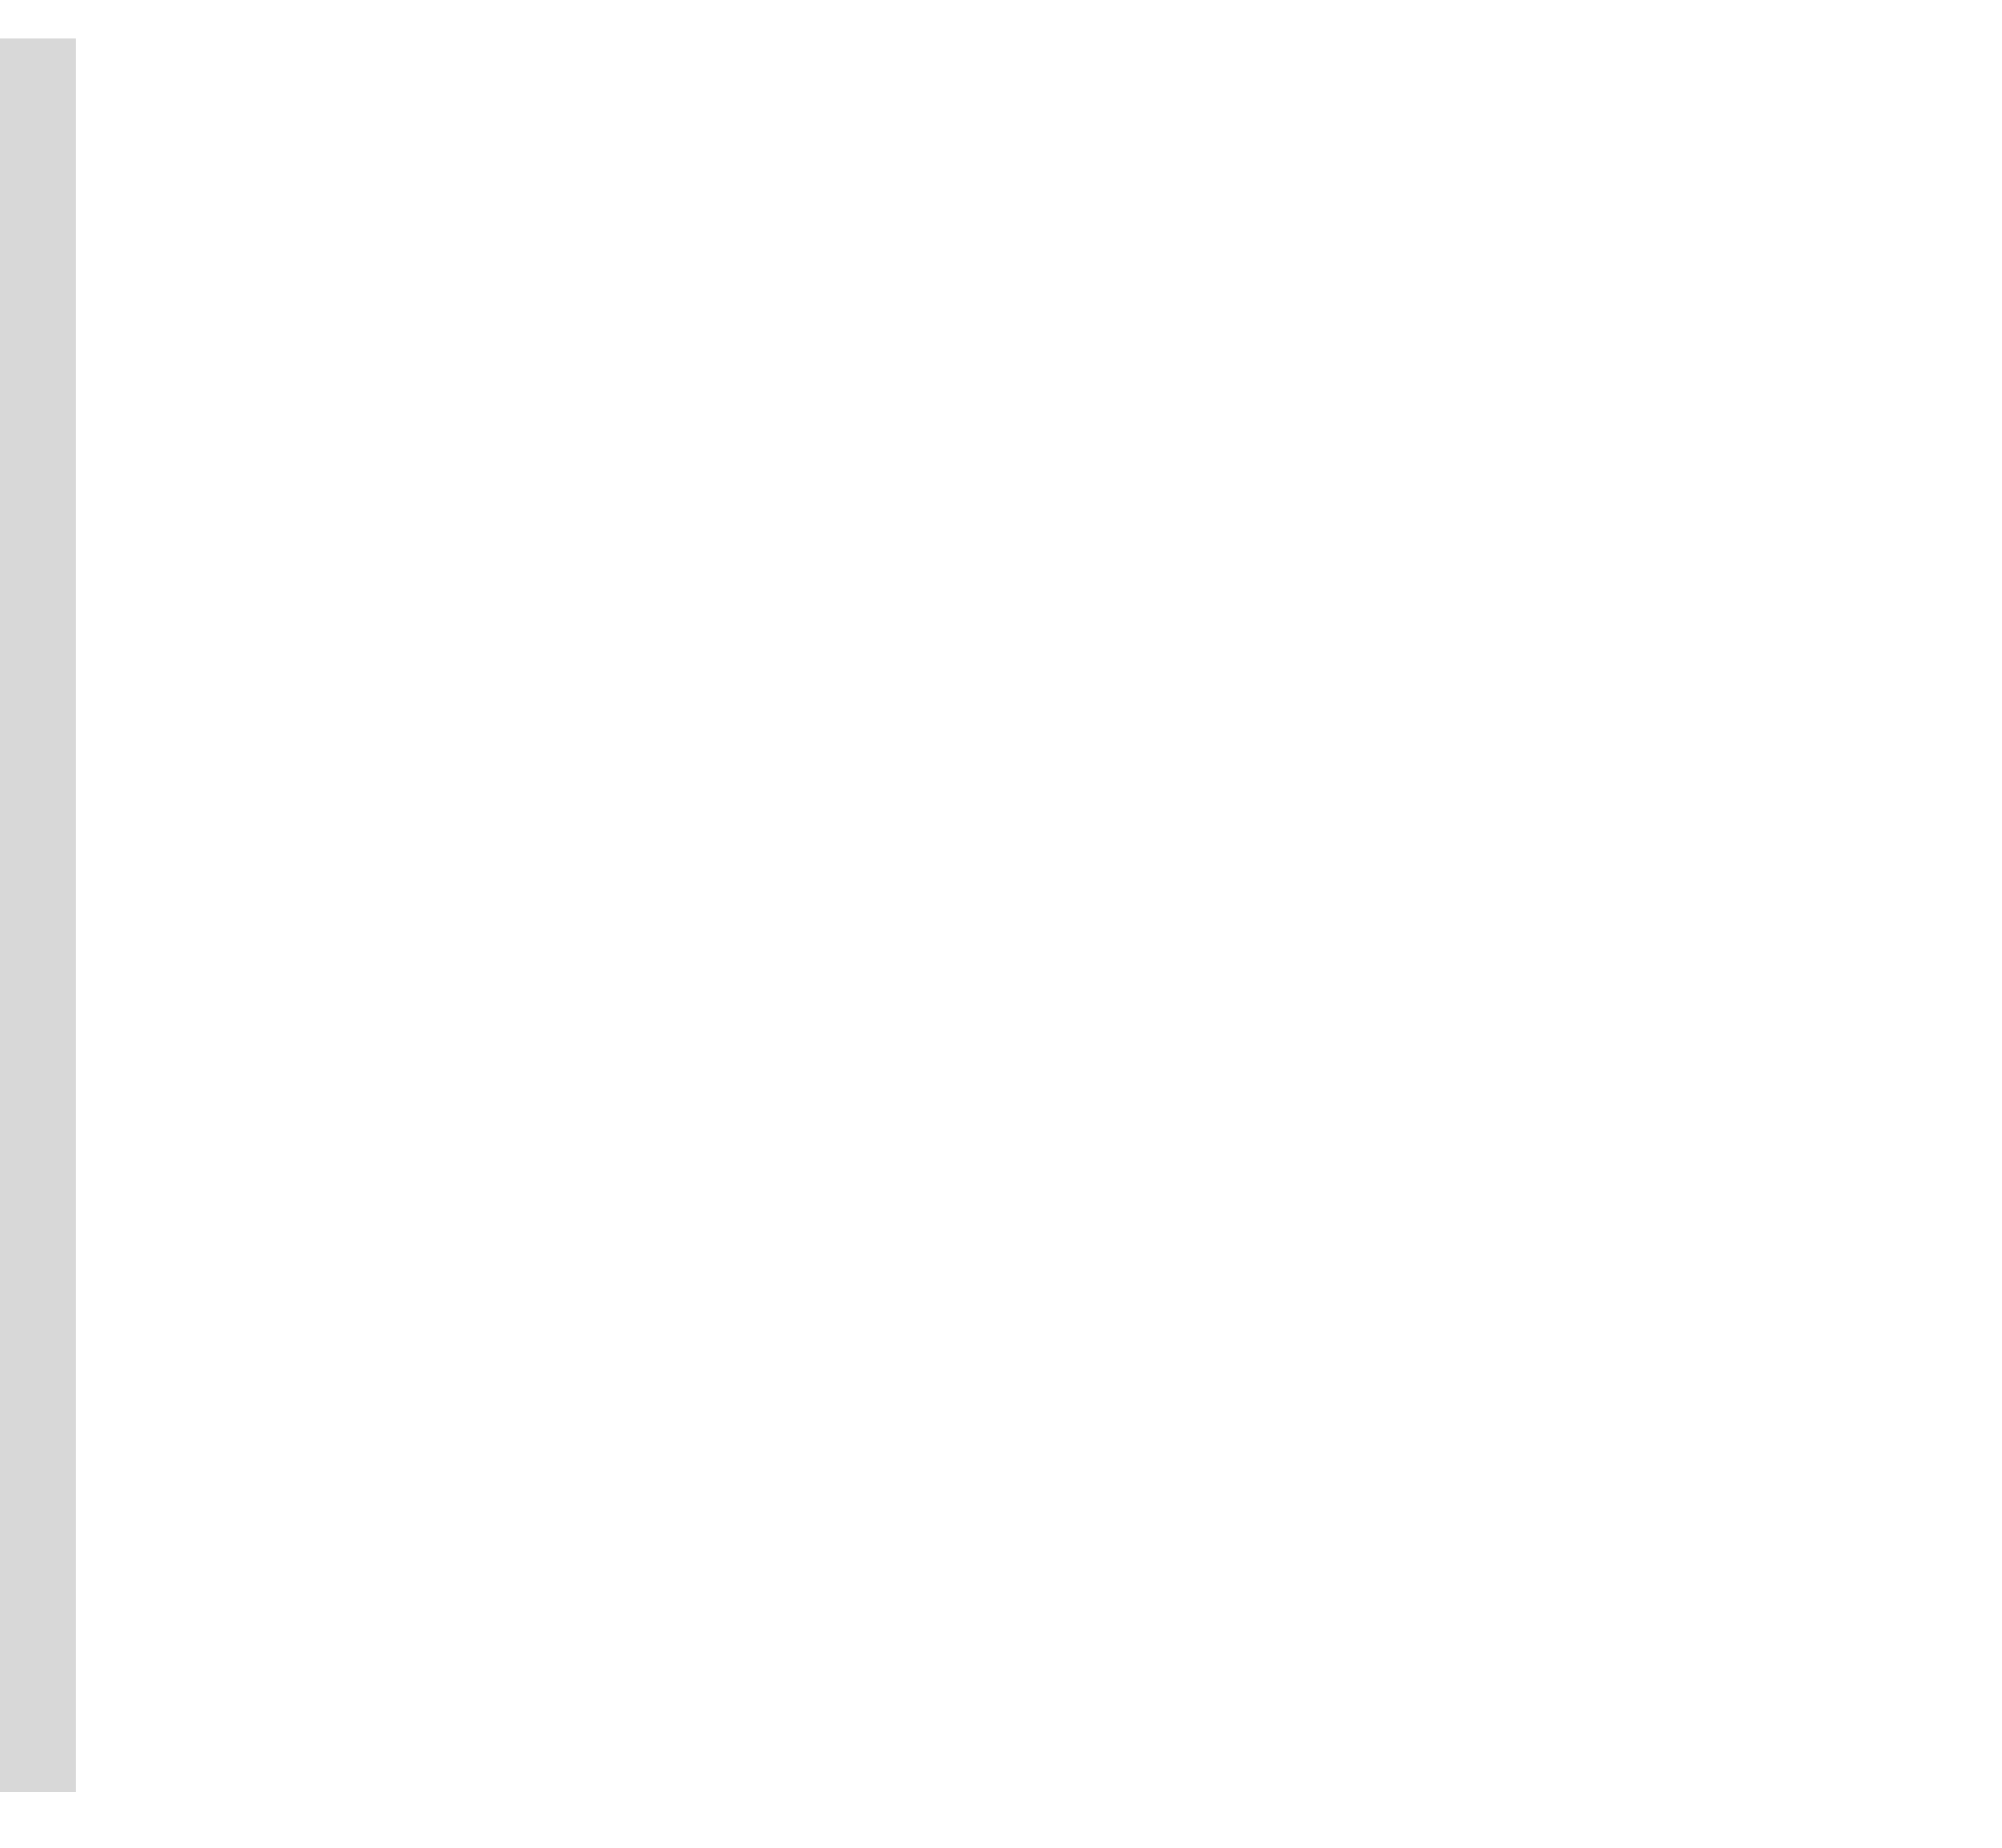
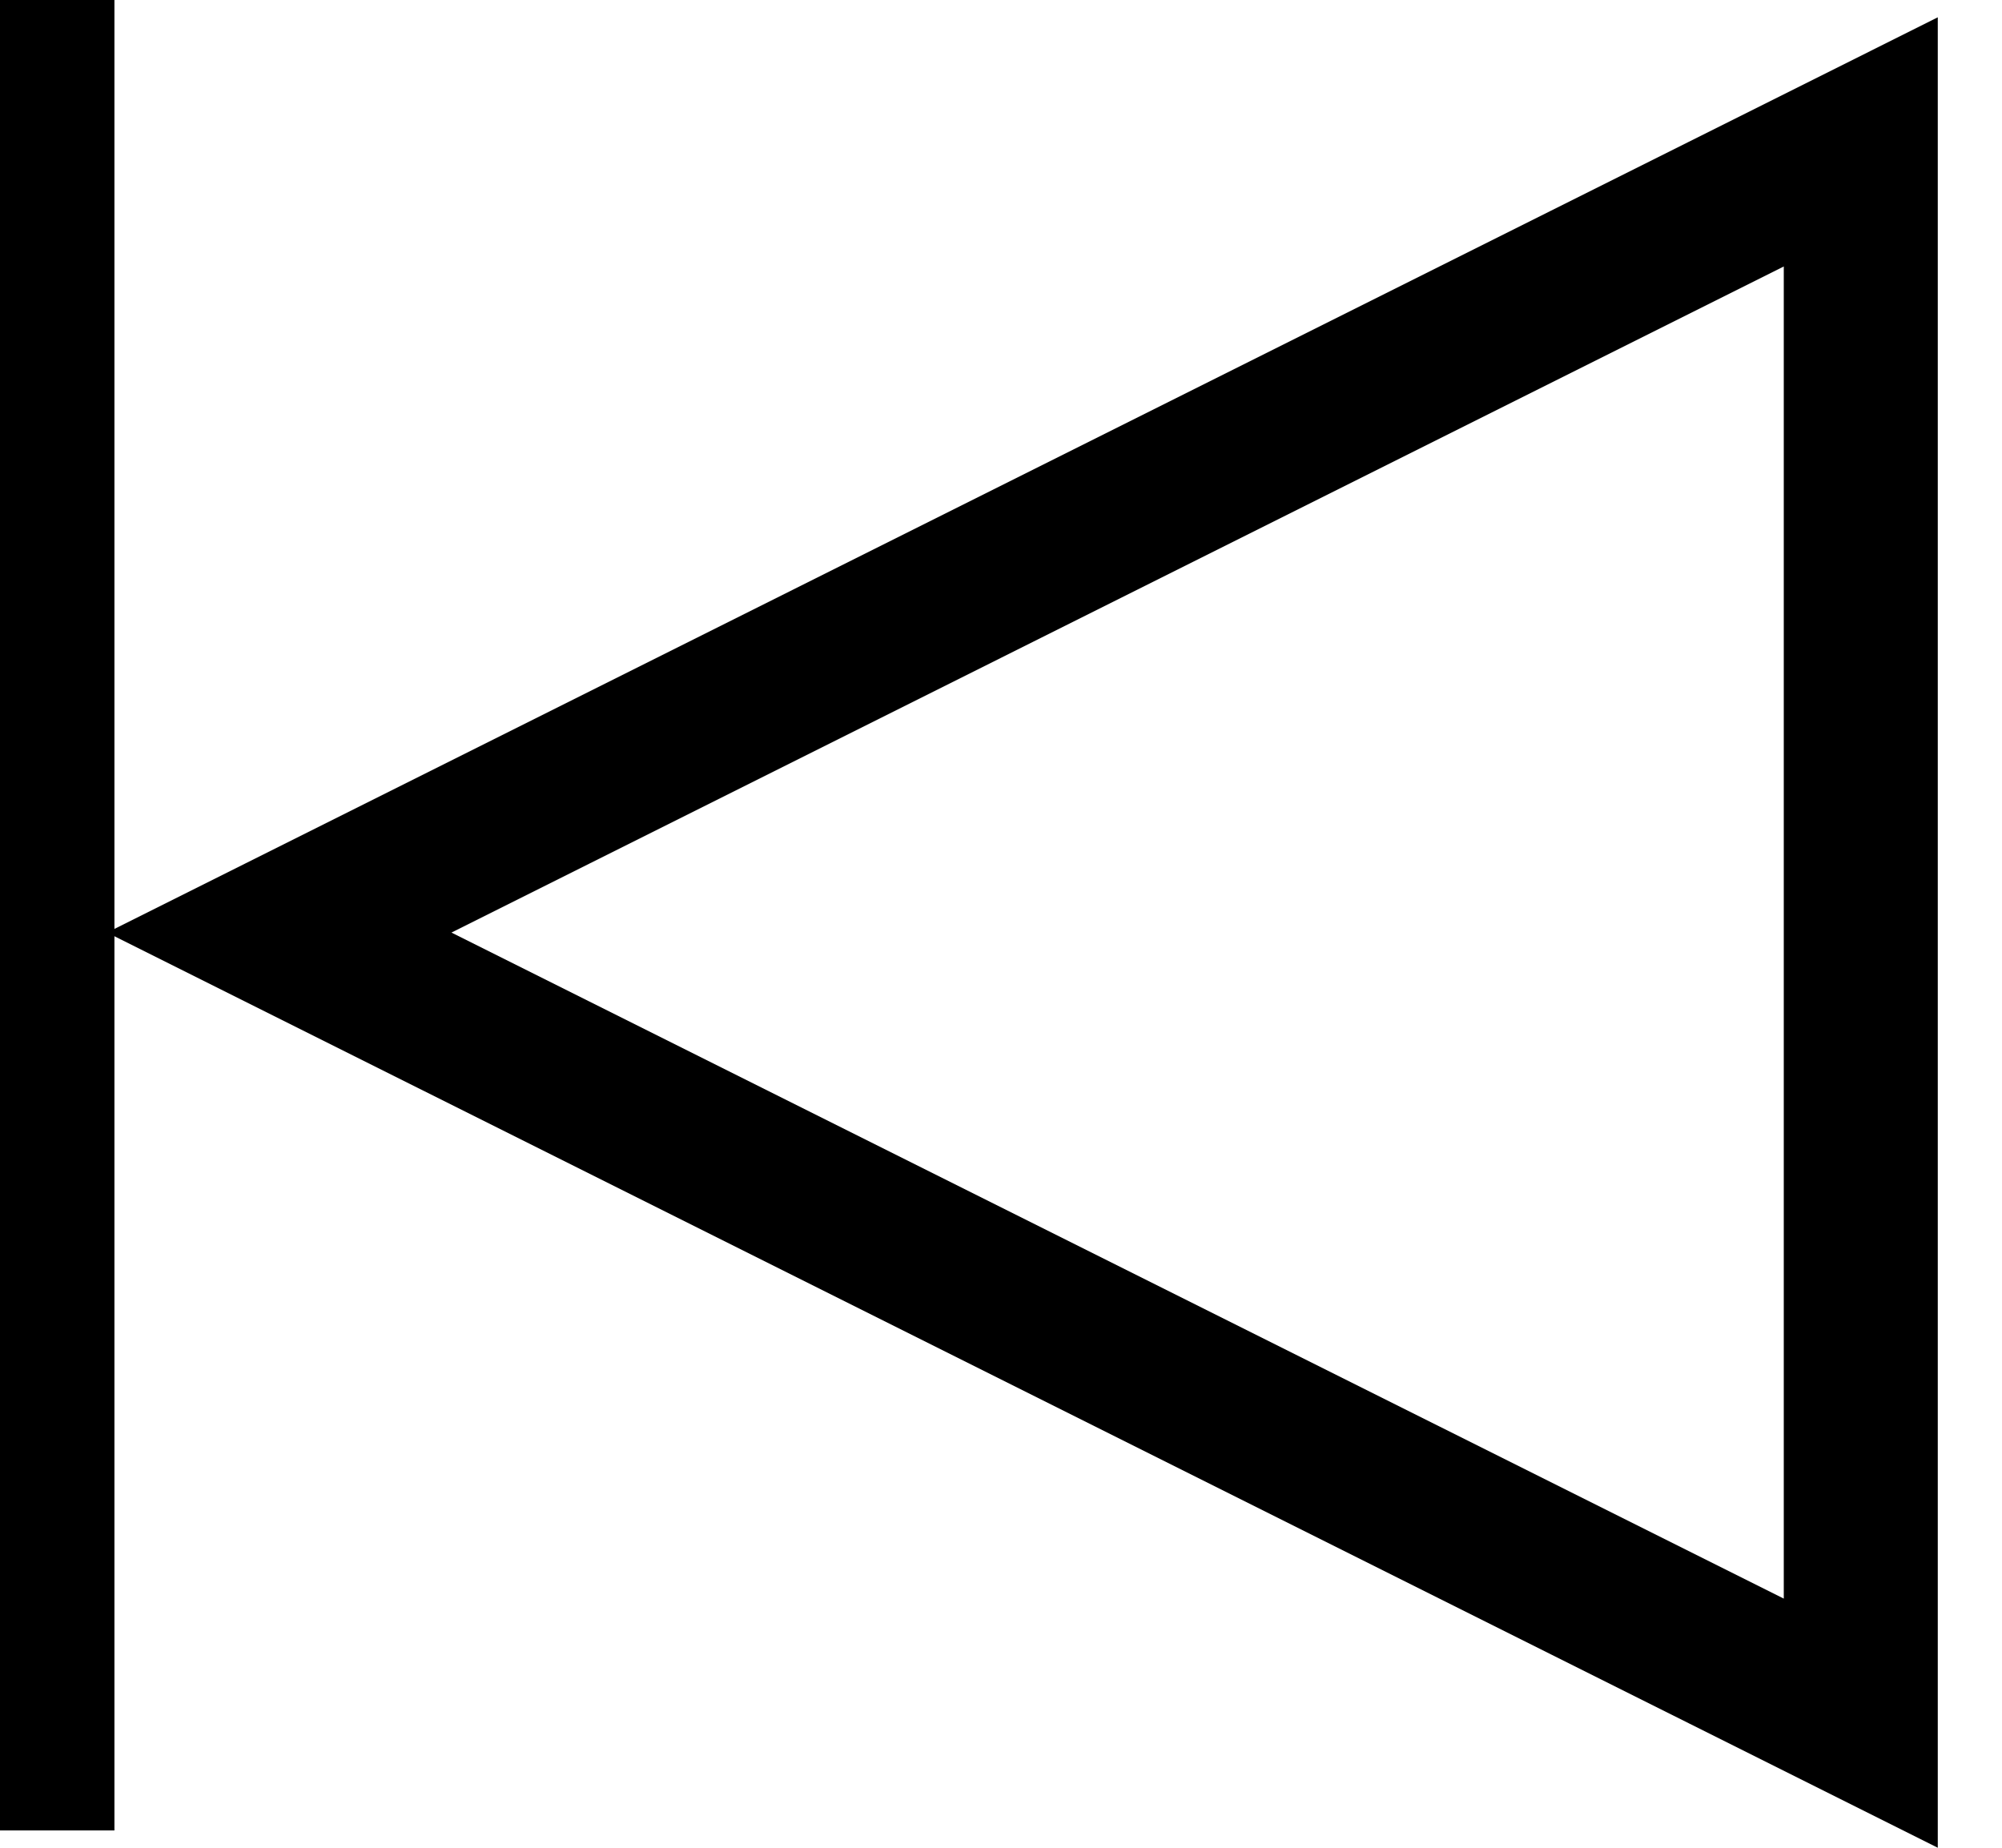
- <svg xmlns="http://www.w3.org/2000/svg" width="26" height="24" role="button">
+ <svg xmlns="http://www.w3.org/2000/svg" width="26" height="24" role="button" stroke="#000">
  <g fill="none" fill-rule="evenodd">
    <path d="M24.166 1.843L3.627 12.113l20.539 10.269V1.843z" stroke-width="2" />
    <path fill="#D8D8D8" d="M.986.5h-1v22.775h1z" />
  </g>
</svg>
